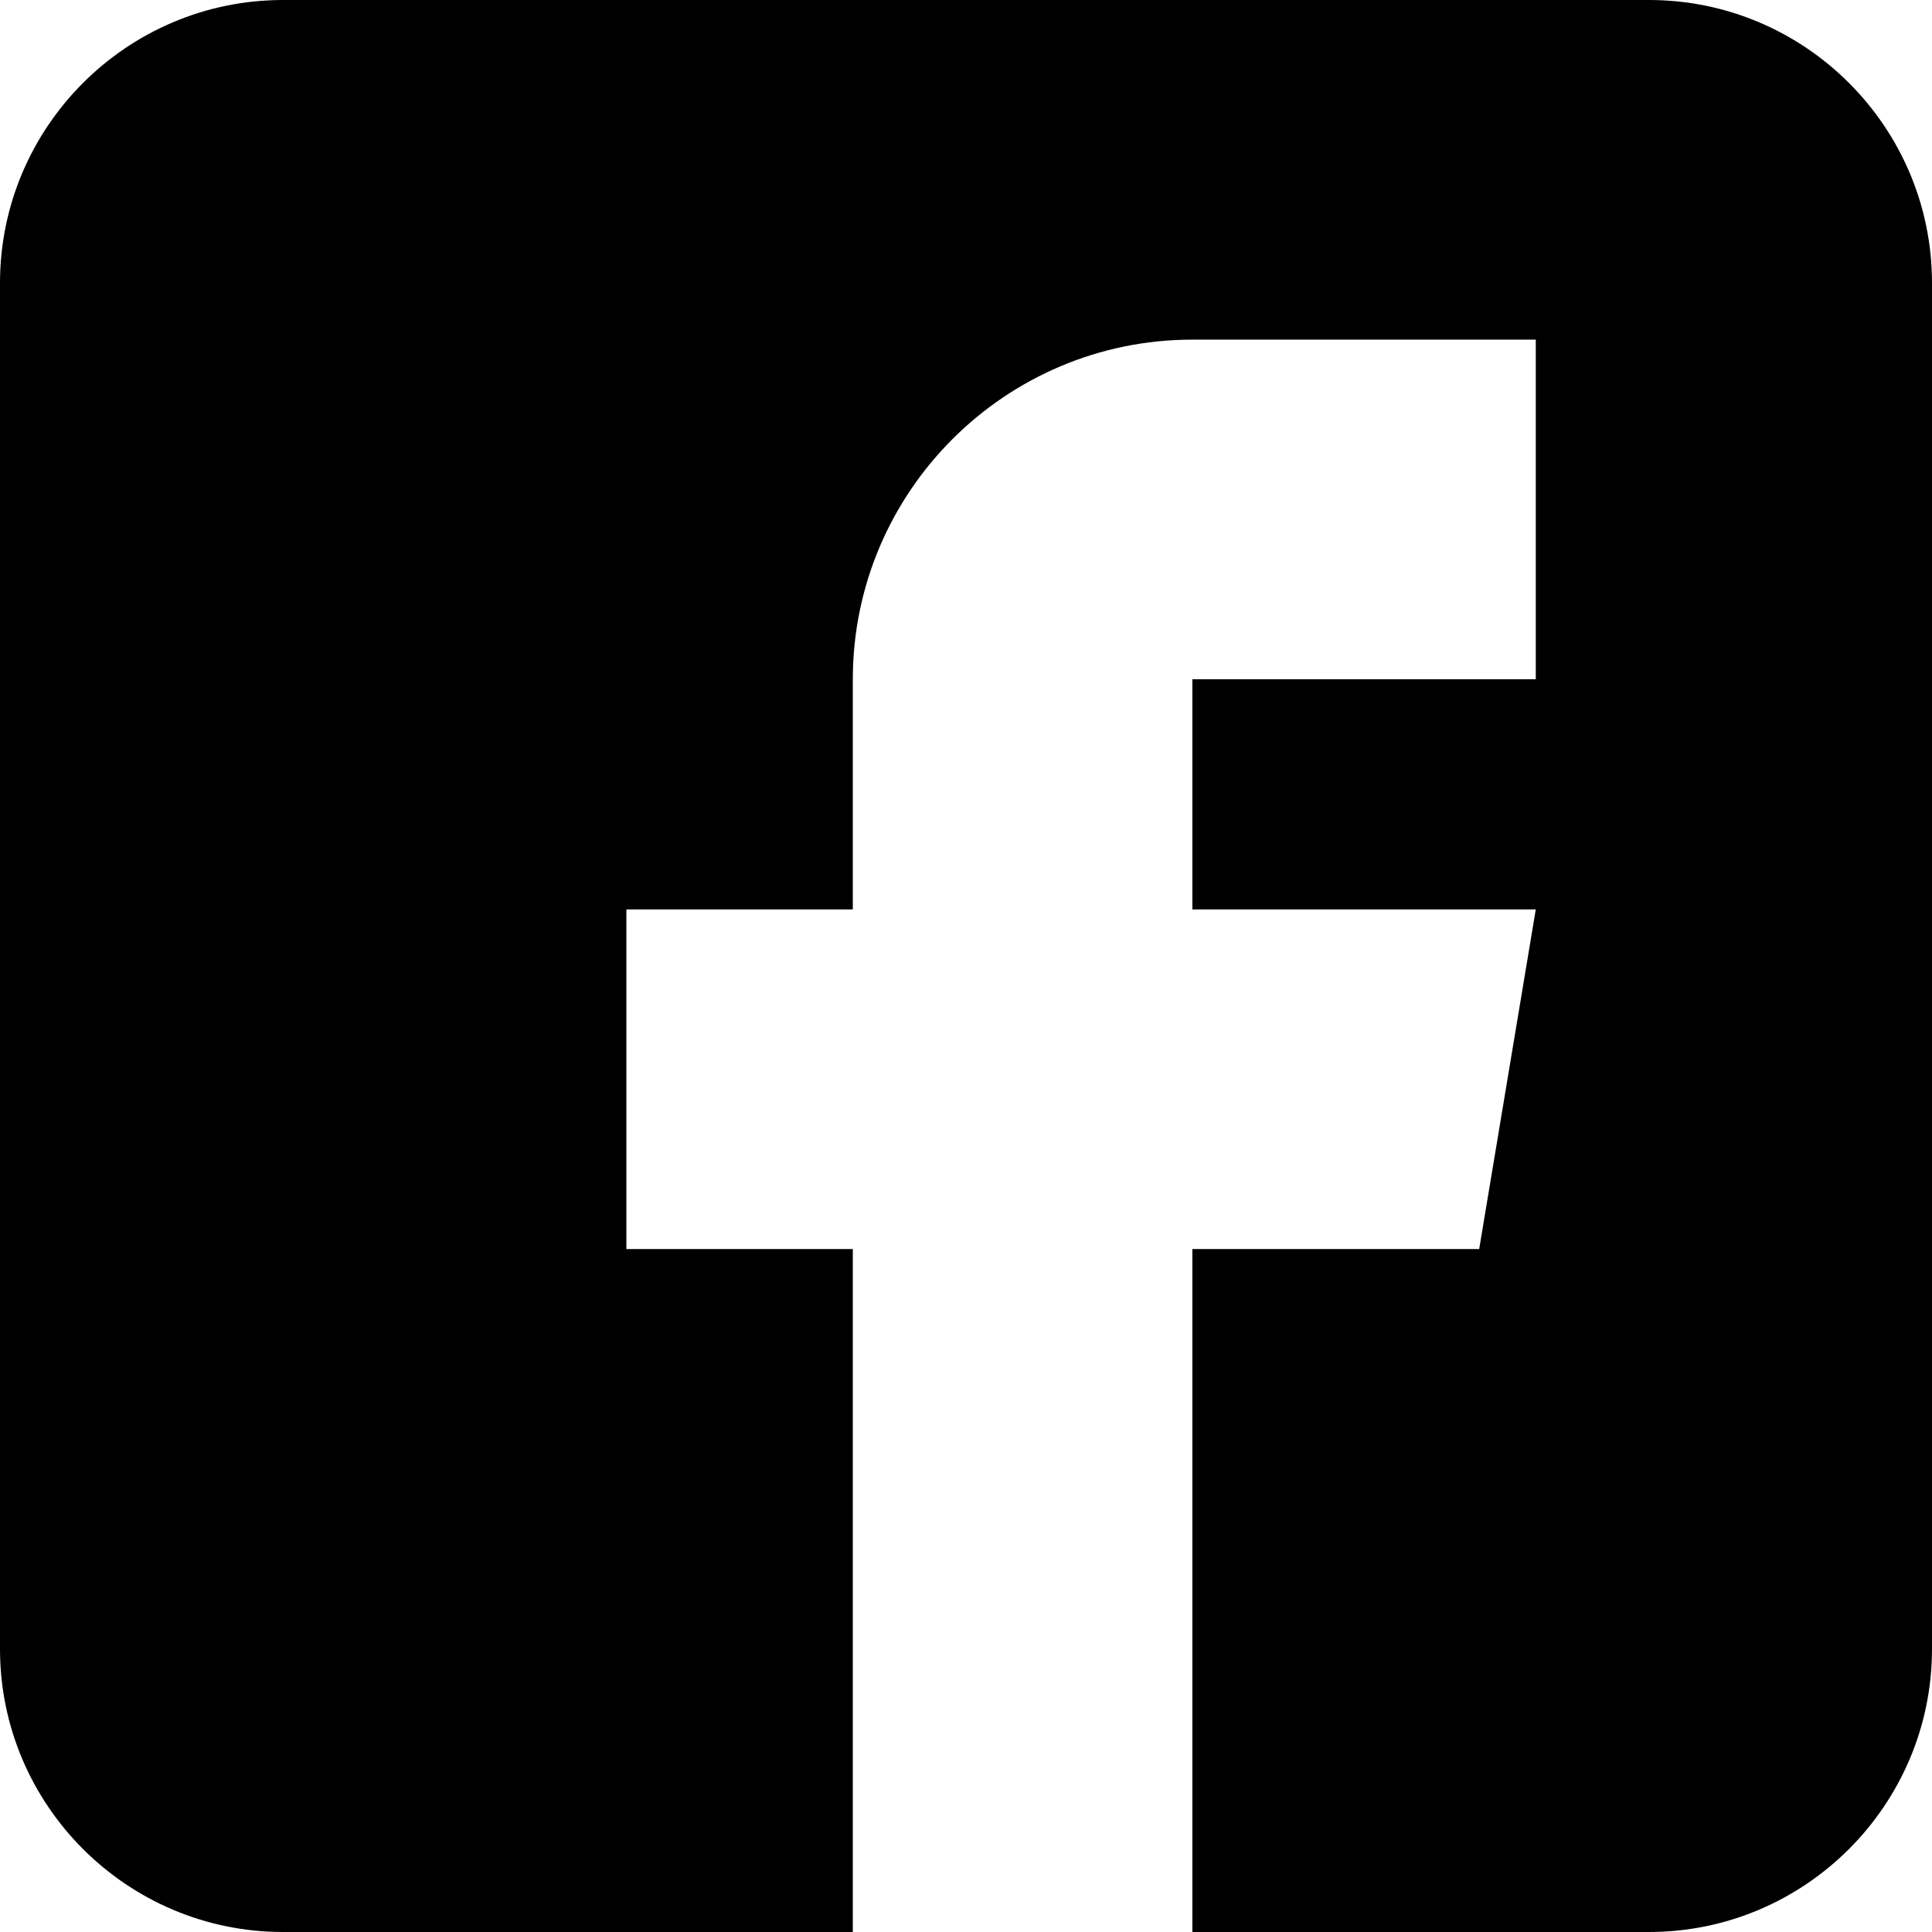
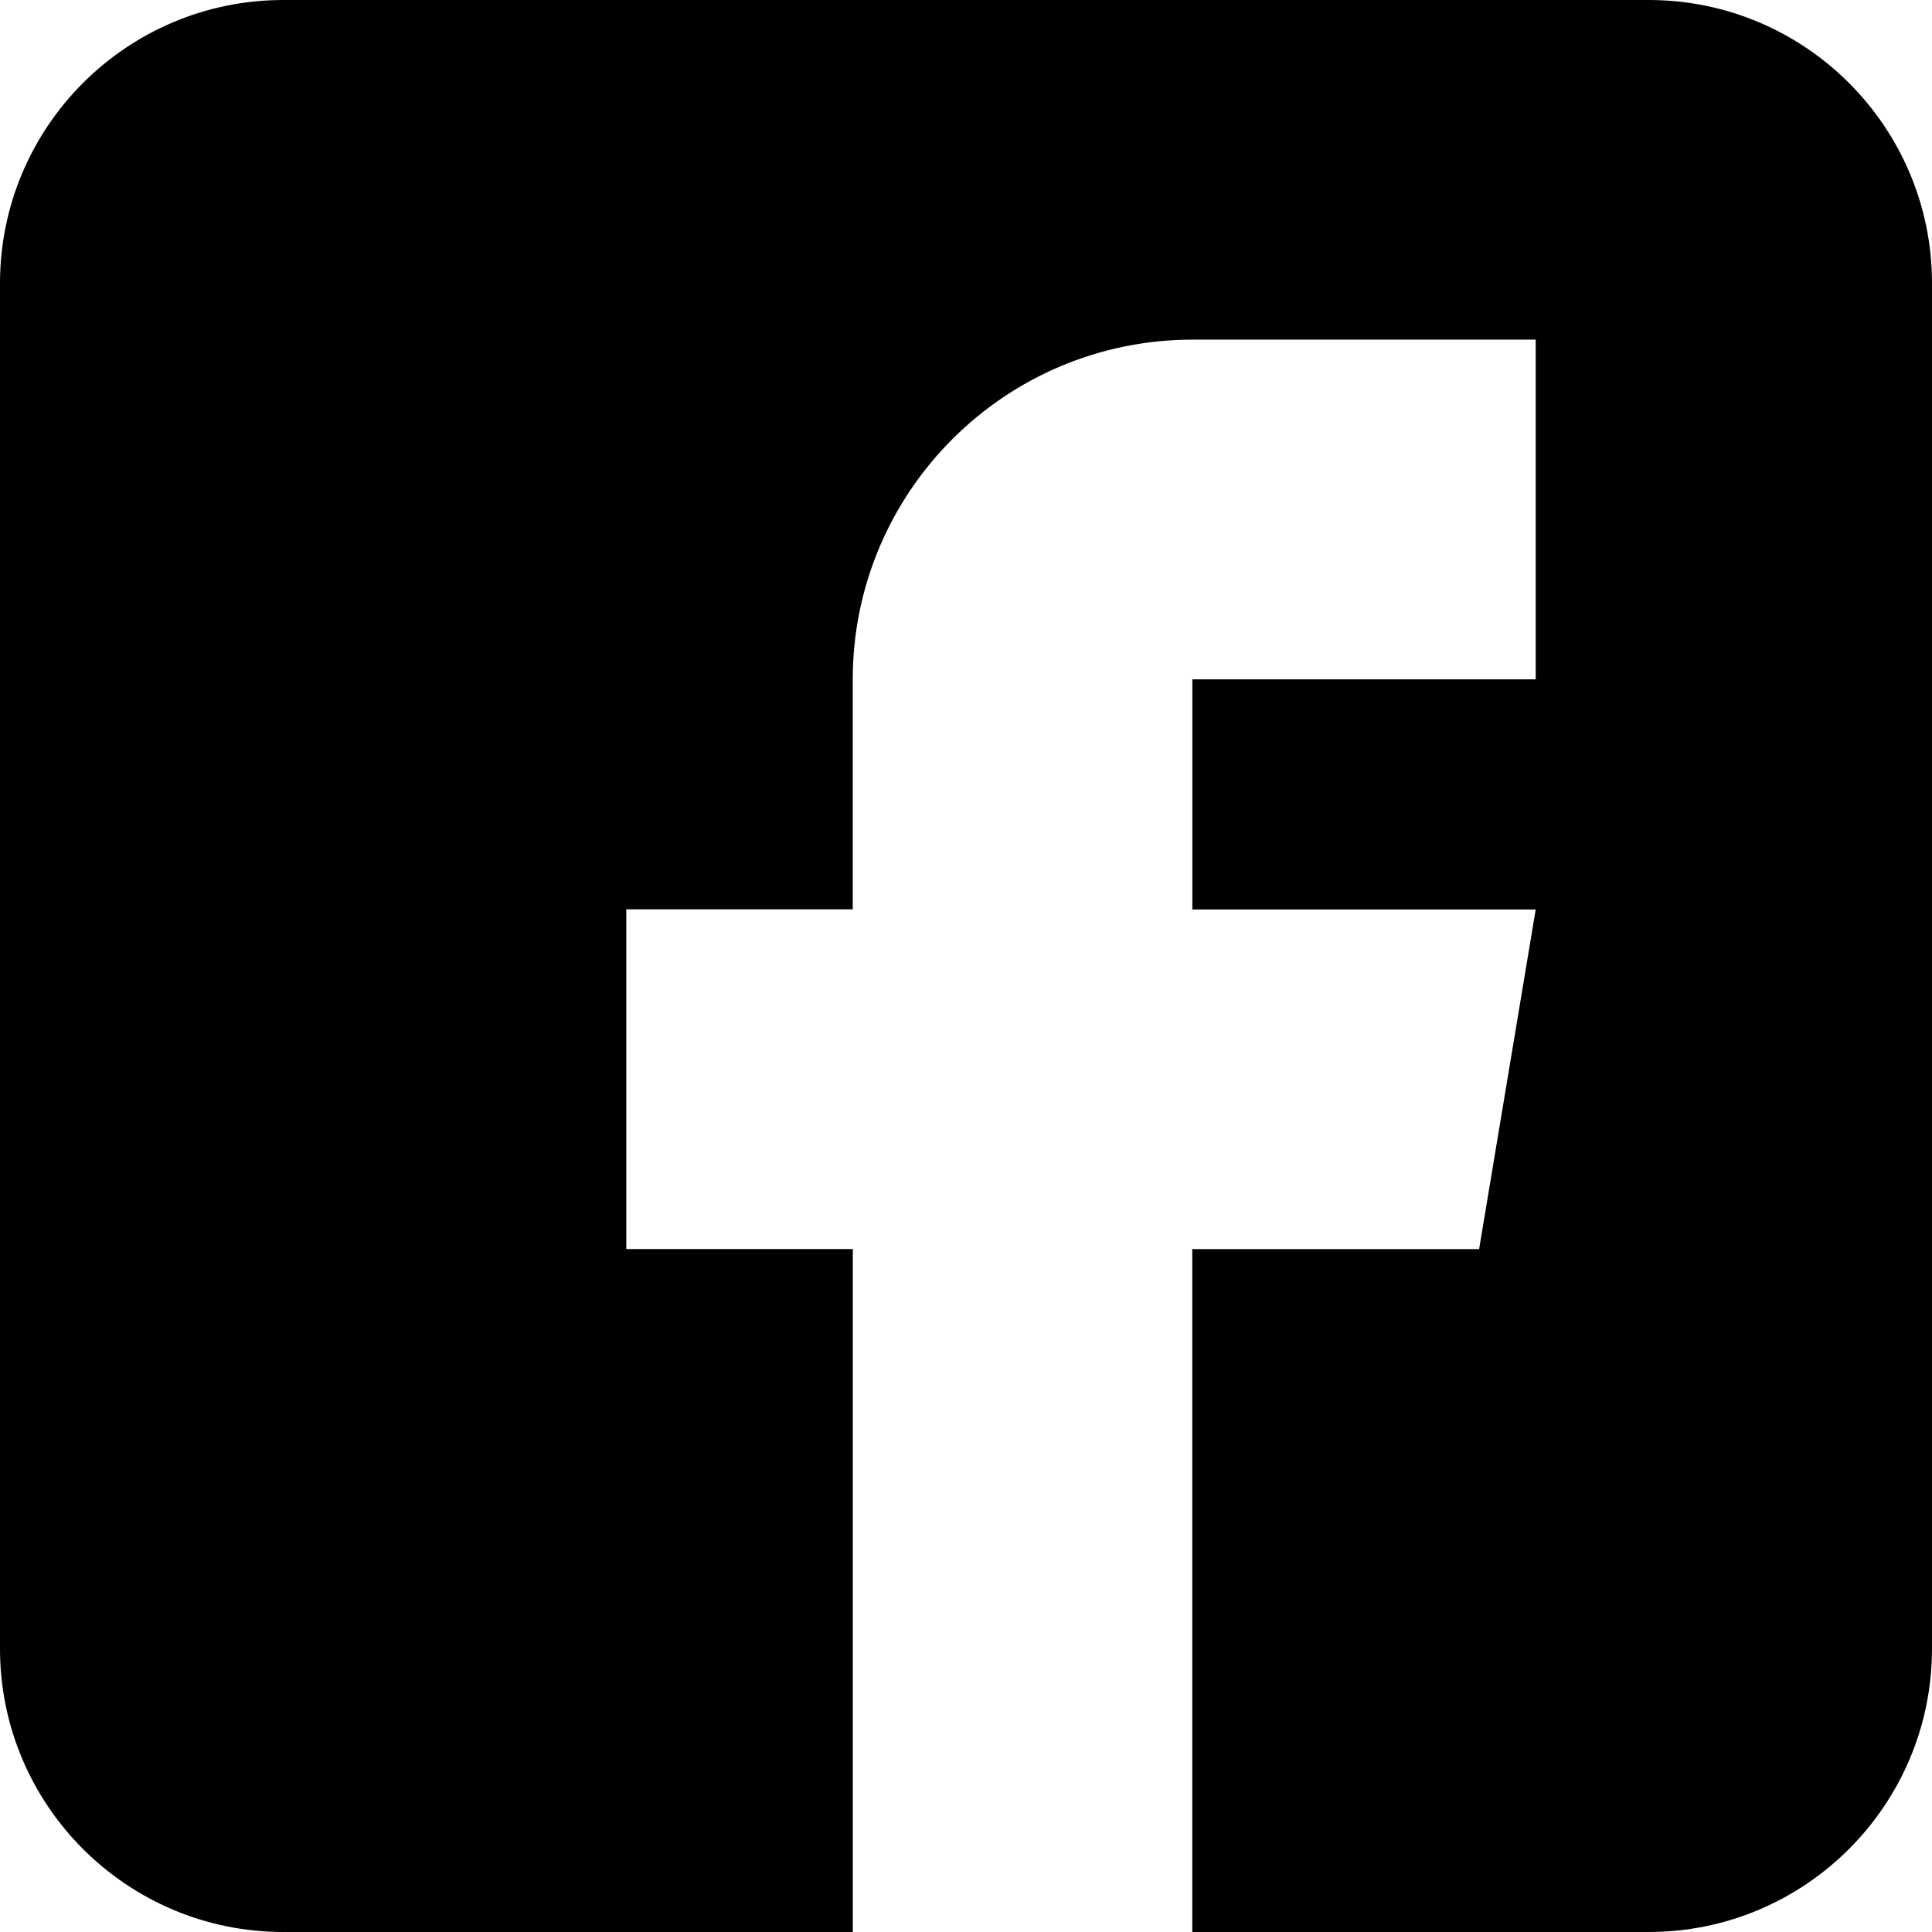
- <svg xmlns="http://www.w3.org/2000/svg" width="24" height="24" viewBox="0 0 24 24" fill="none">
-   <path d="M20.484 0H3.516C1.577 0 0 1.577 0 3.516V20.484C0 22.423 1.577 24 3.516 24H10.594V15.516H7.781V11.297H10.594V8.438C10.594 6.111 12.486 4.219 14.812 4.219H19.078V8.438H14.812V11.297H19.078L18.375 15.516H14.812V24H20.484C22.423 24 24 22.423 24 20.484V3.516C24 1.577 22.423 0 20.484 0Z" fill="black" />
+ <svg xmlns="http://www.w3.org/2000/svg" fill="none" viewBox="0 0 24 24">
+   <path fill="#000" d="M20.484 0H3.516A3.52 3.52 0 000 3.516v16.968A3.52 3.52 0 003.516 24h7.078v-8.484H7.78v-4.22h2.813V8.439a4.223 4.223 0 014.219-4.22h4.265v4.22h-4.265v2.859h4.265l-.703 4.219h-3.563V24h5.672A3.52 3.52 0 0024 20.484V3.516A3.52 3.52 0 0020.484 0z" />
</svg>
